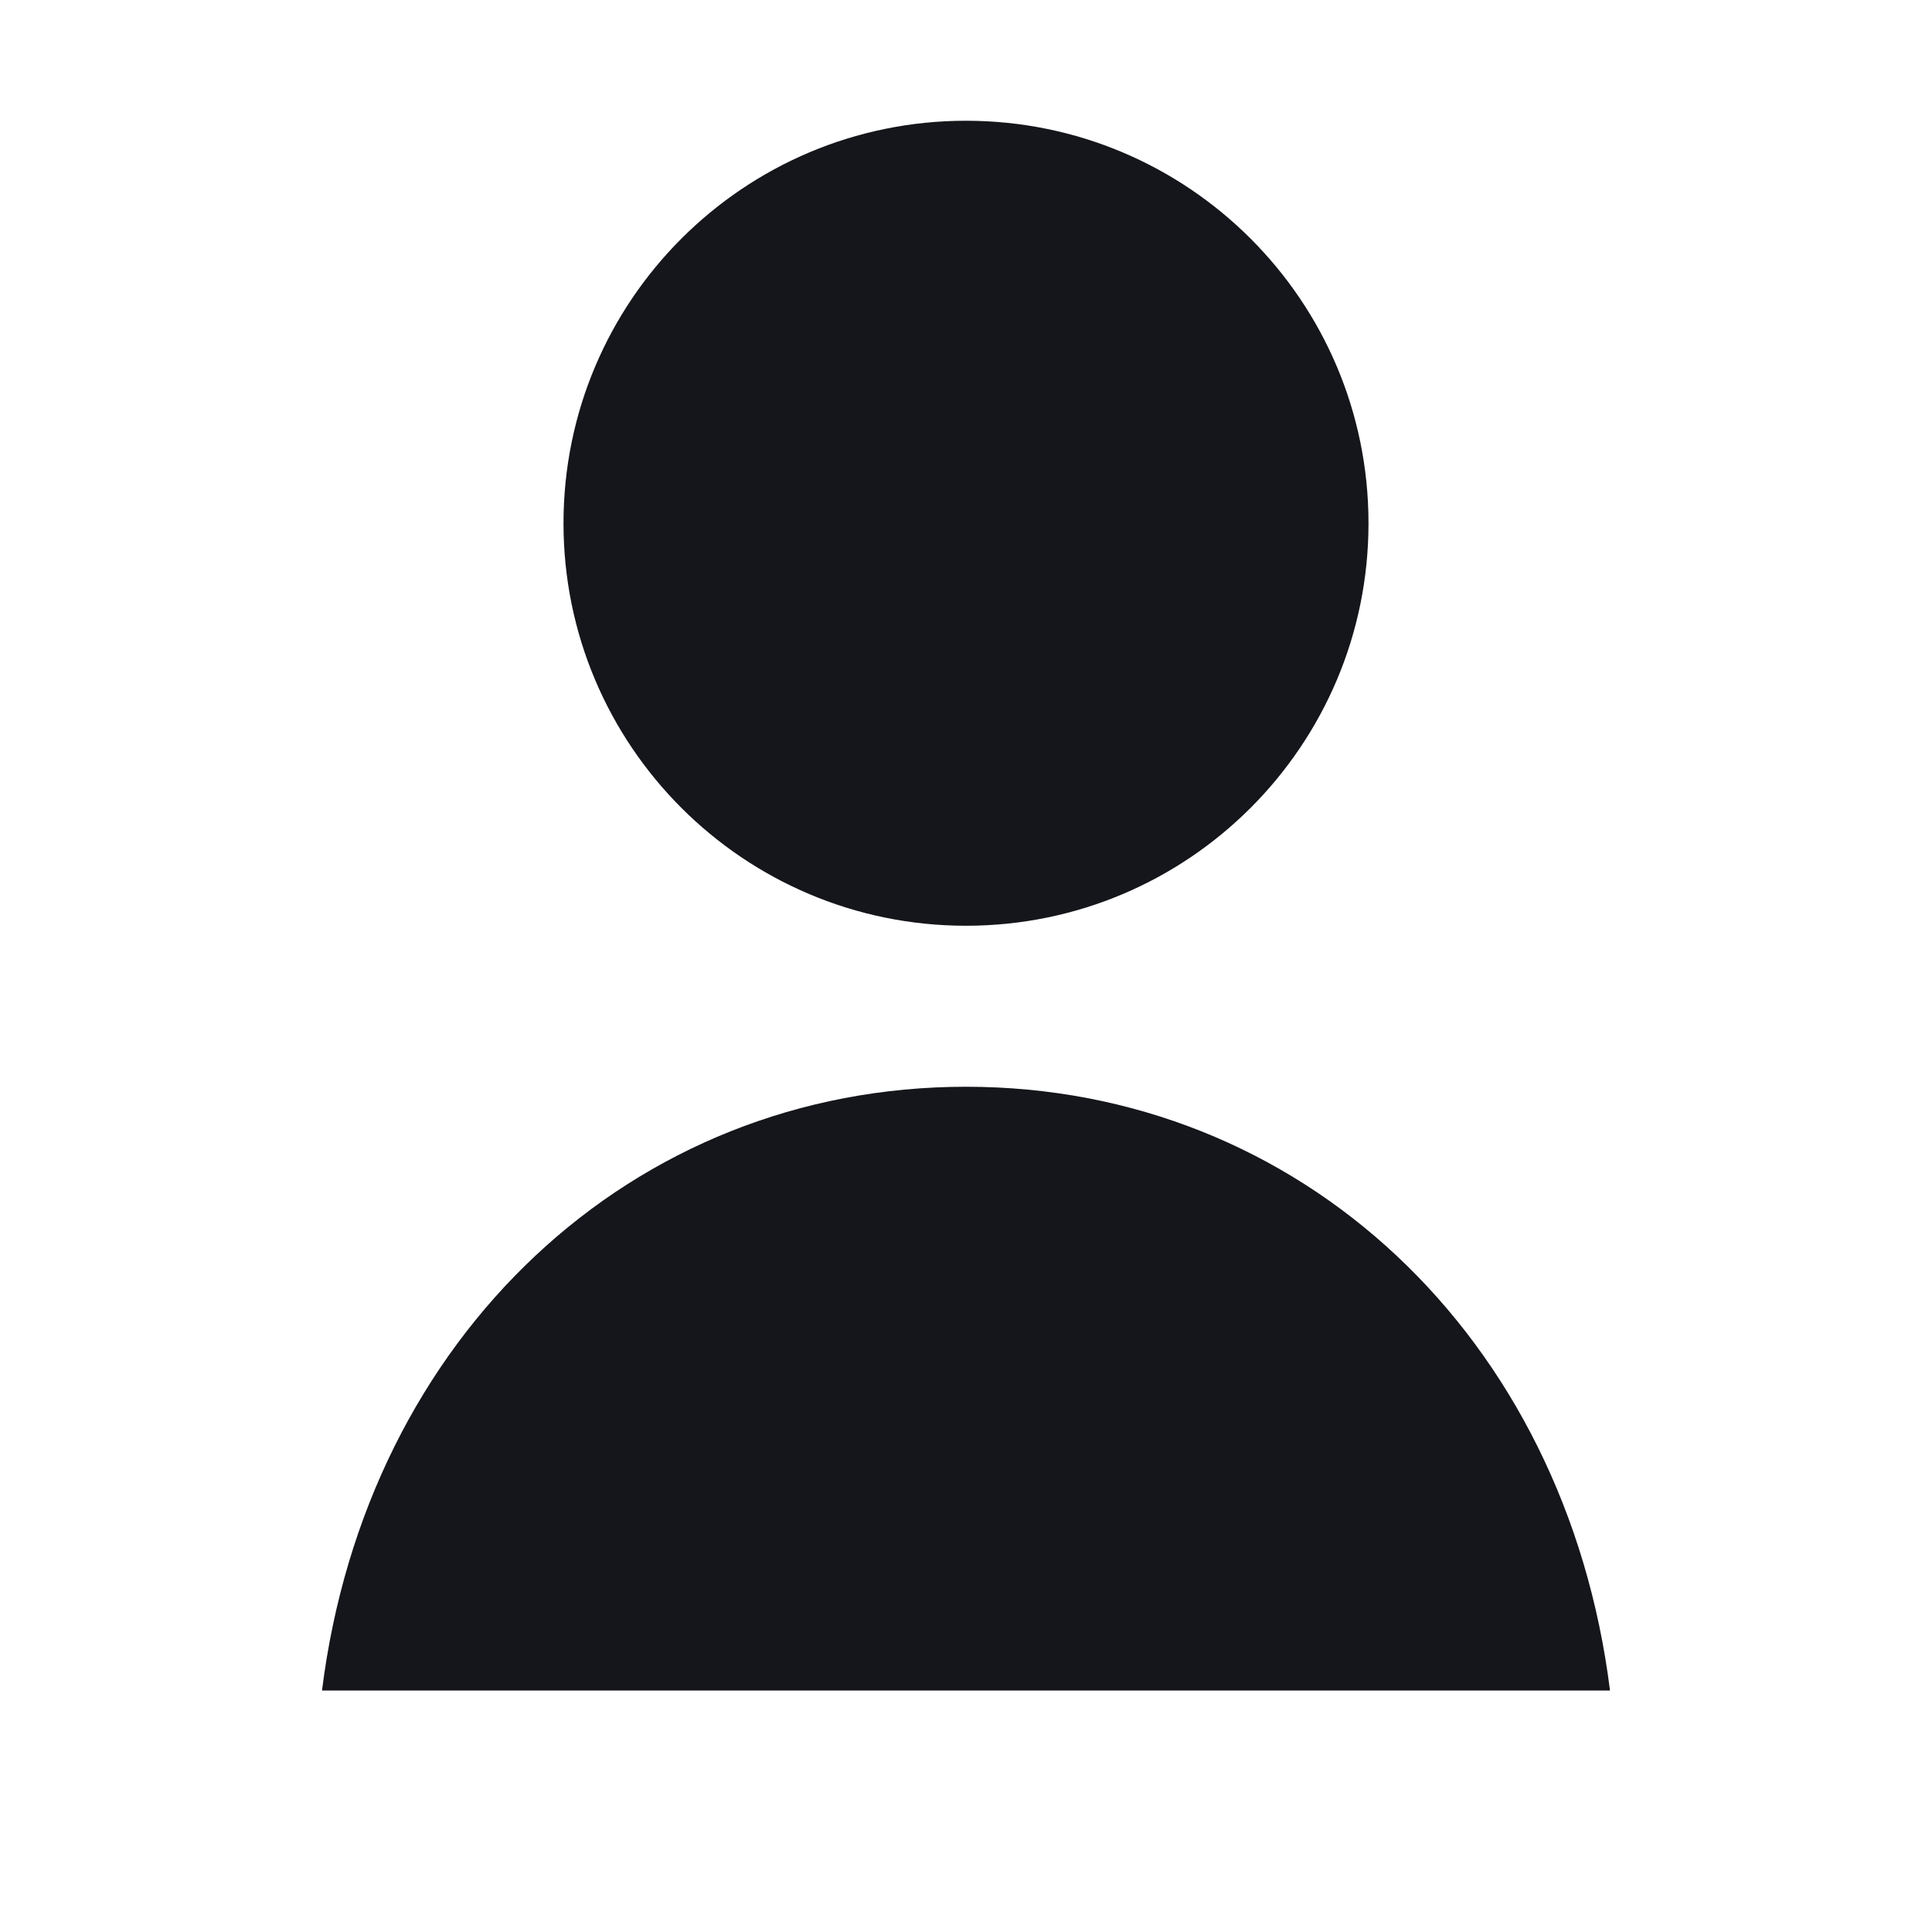
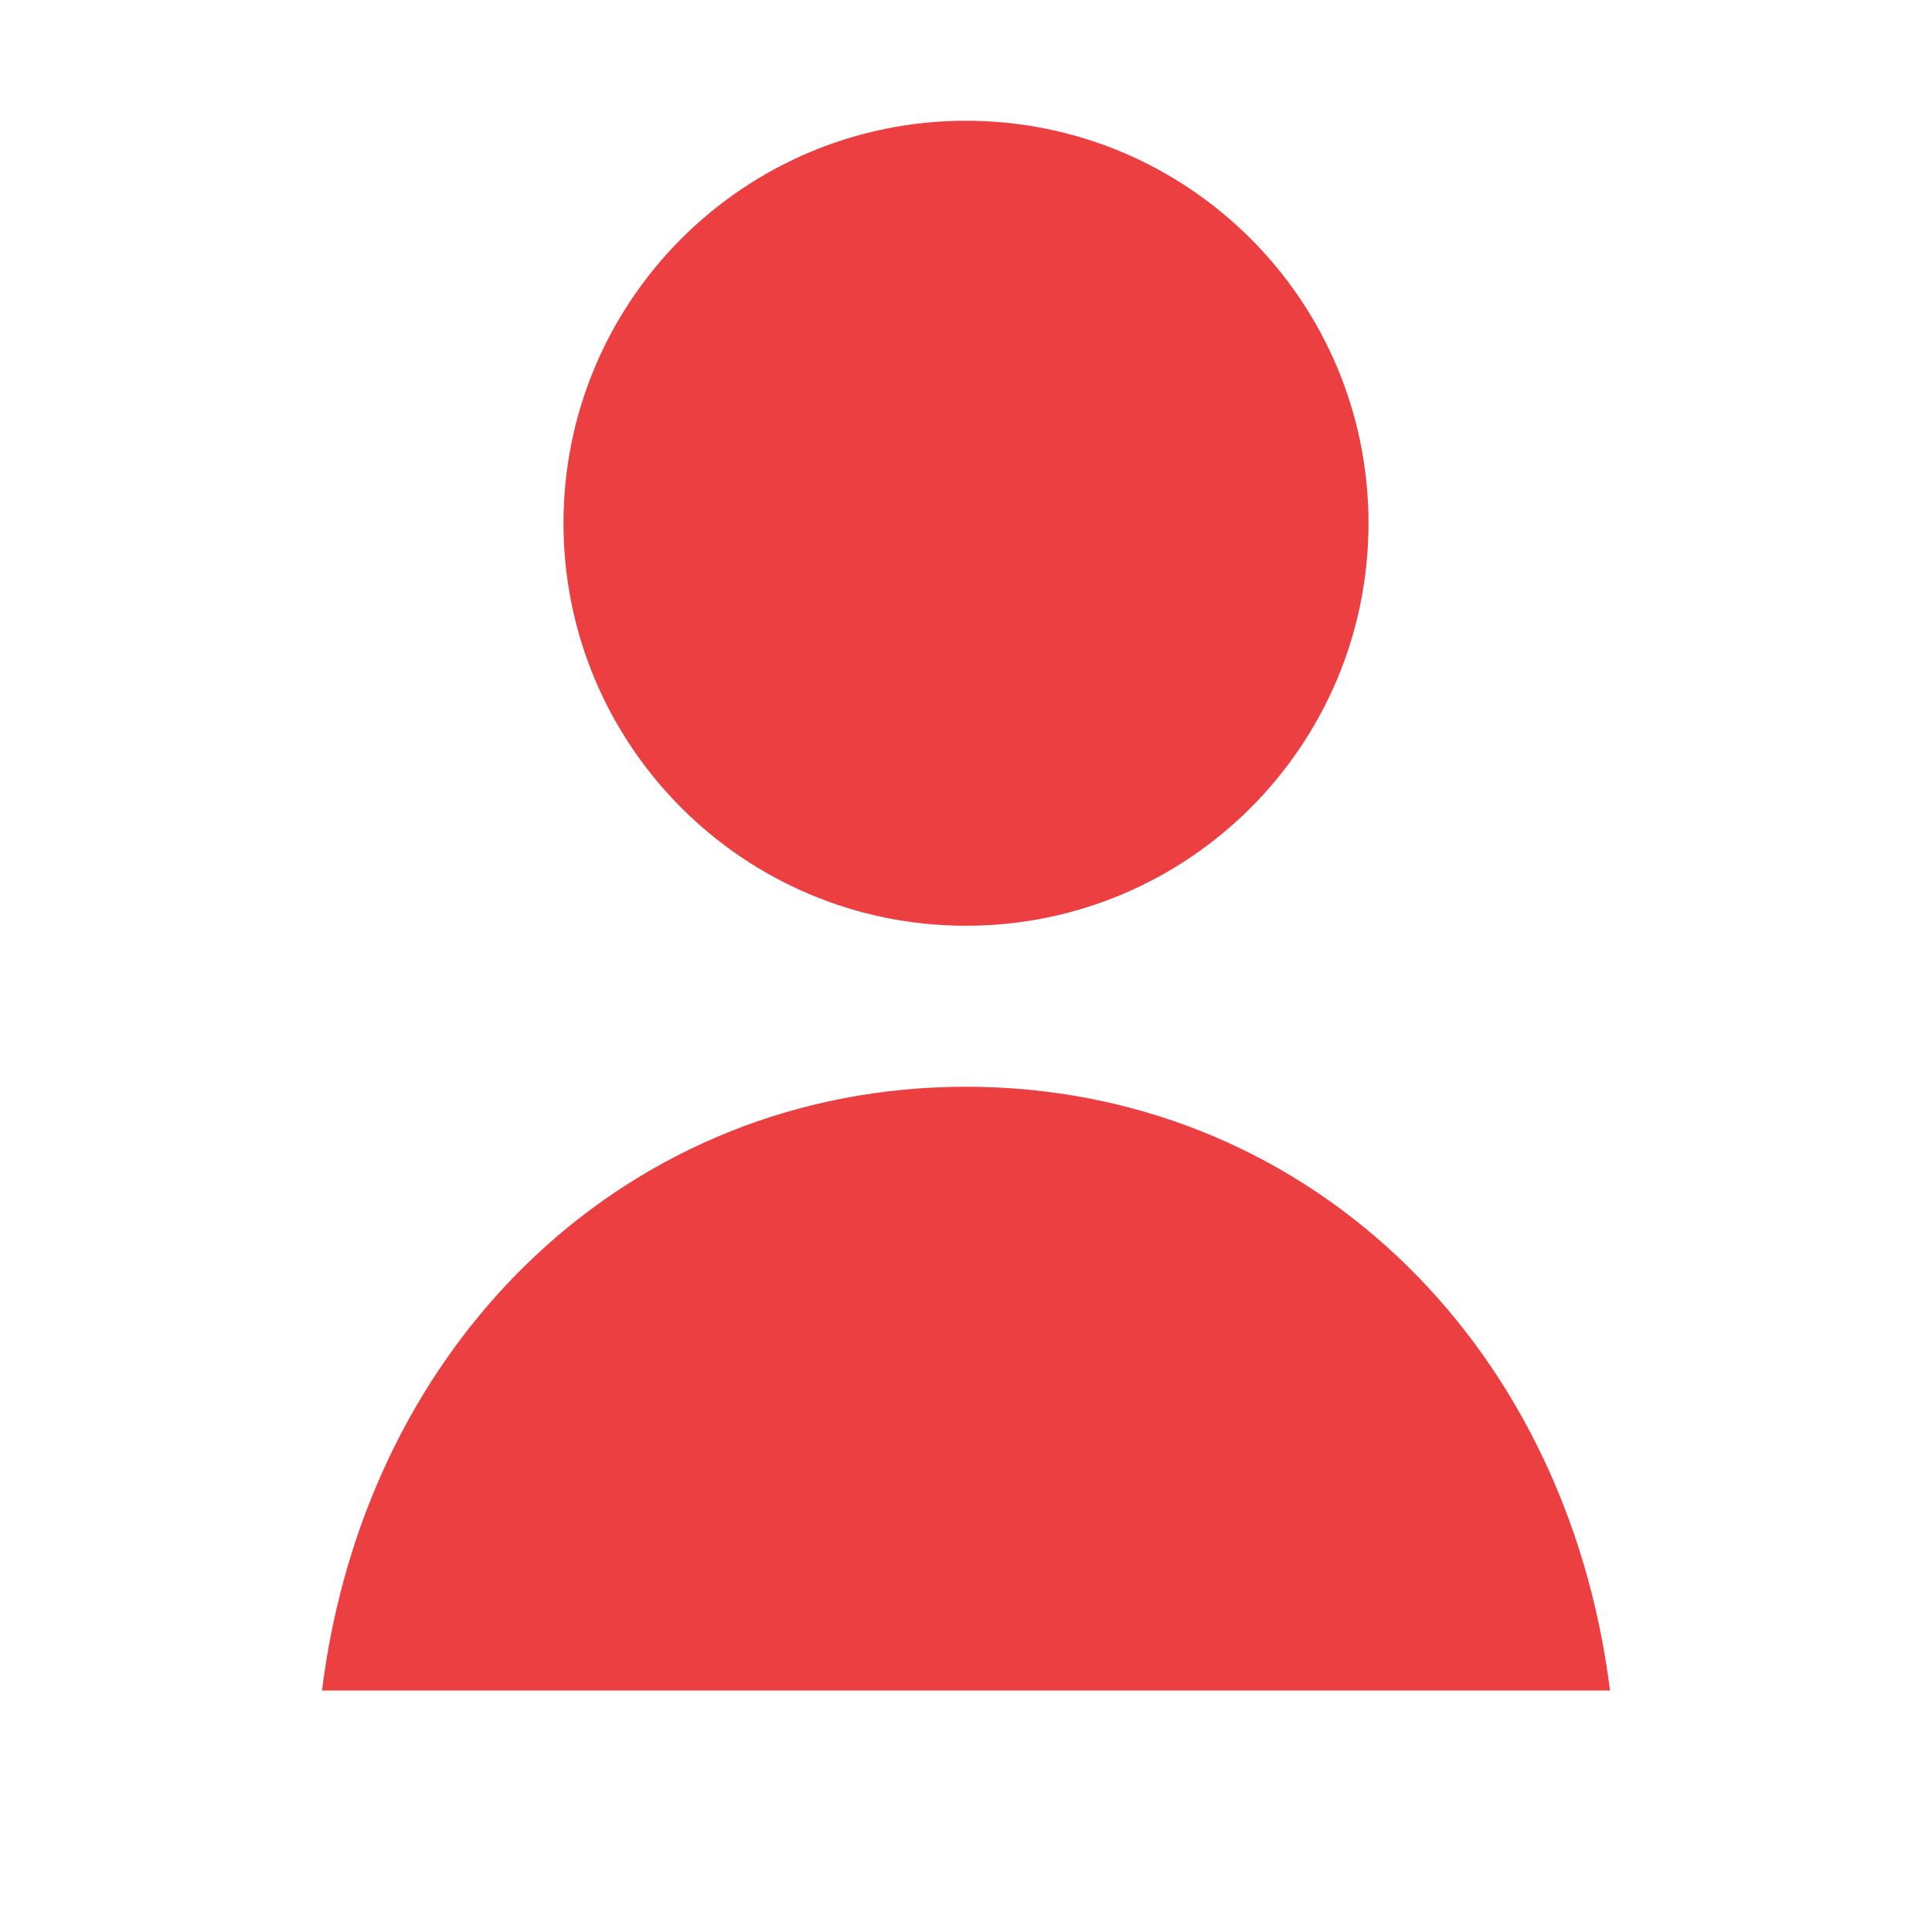
<svg xmlns="http://www.w3.org/2000/svg" width="96" height="96" viewBox="0 0 96 96" fill="none">
-   <circle cx="48" cy="26" r="20" fill="#15161B" />
-   <path d="M16 84C18.2 66.4 31.4 54 48 54C64.6 54 77.8 66.4 80 84H16Z" fill="#15161B" />
+   <circle cx="48" cy="26" r="20" fill="#eb3f41" />
+   <path d="M16 84C18.2 66.4 31.4 54 48 54C64.6 54 77.8 66.4 80 84H16Z" fill="#eb3f41" />
</svg>
